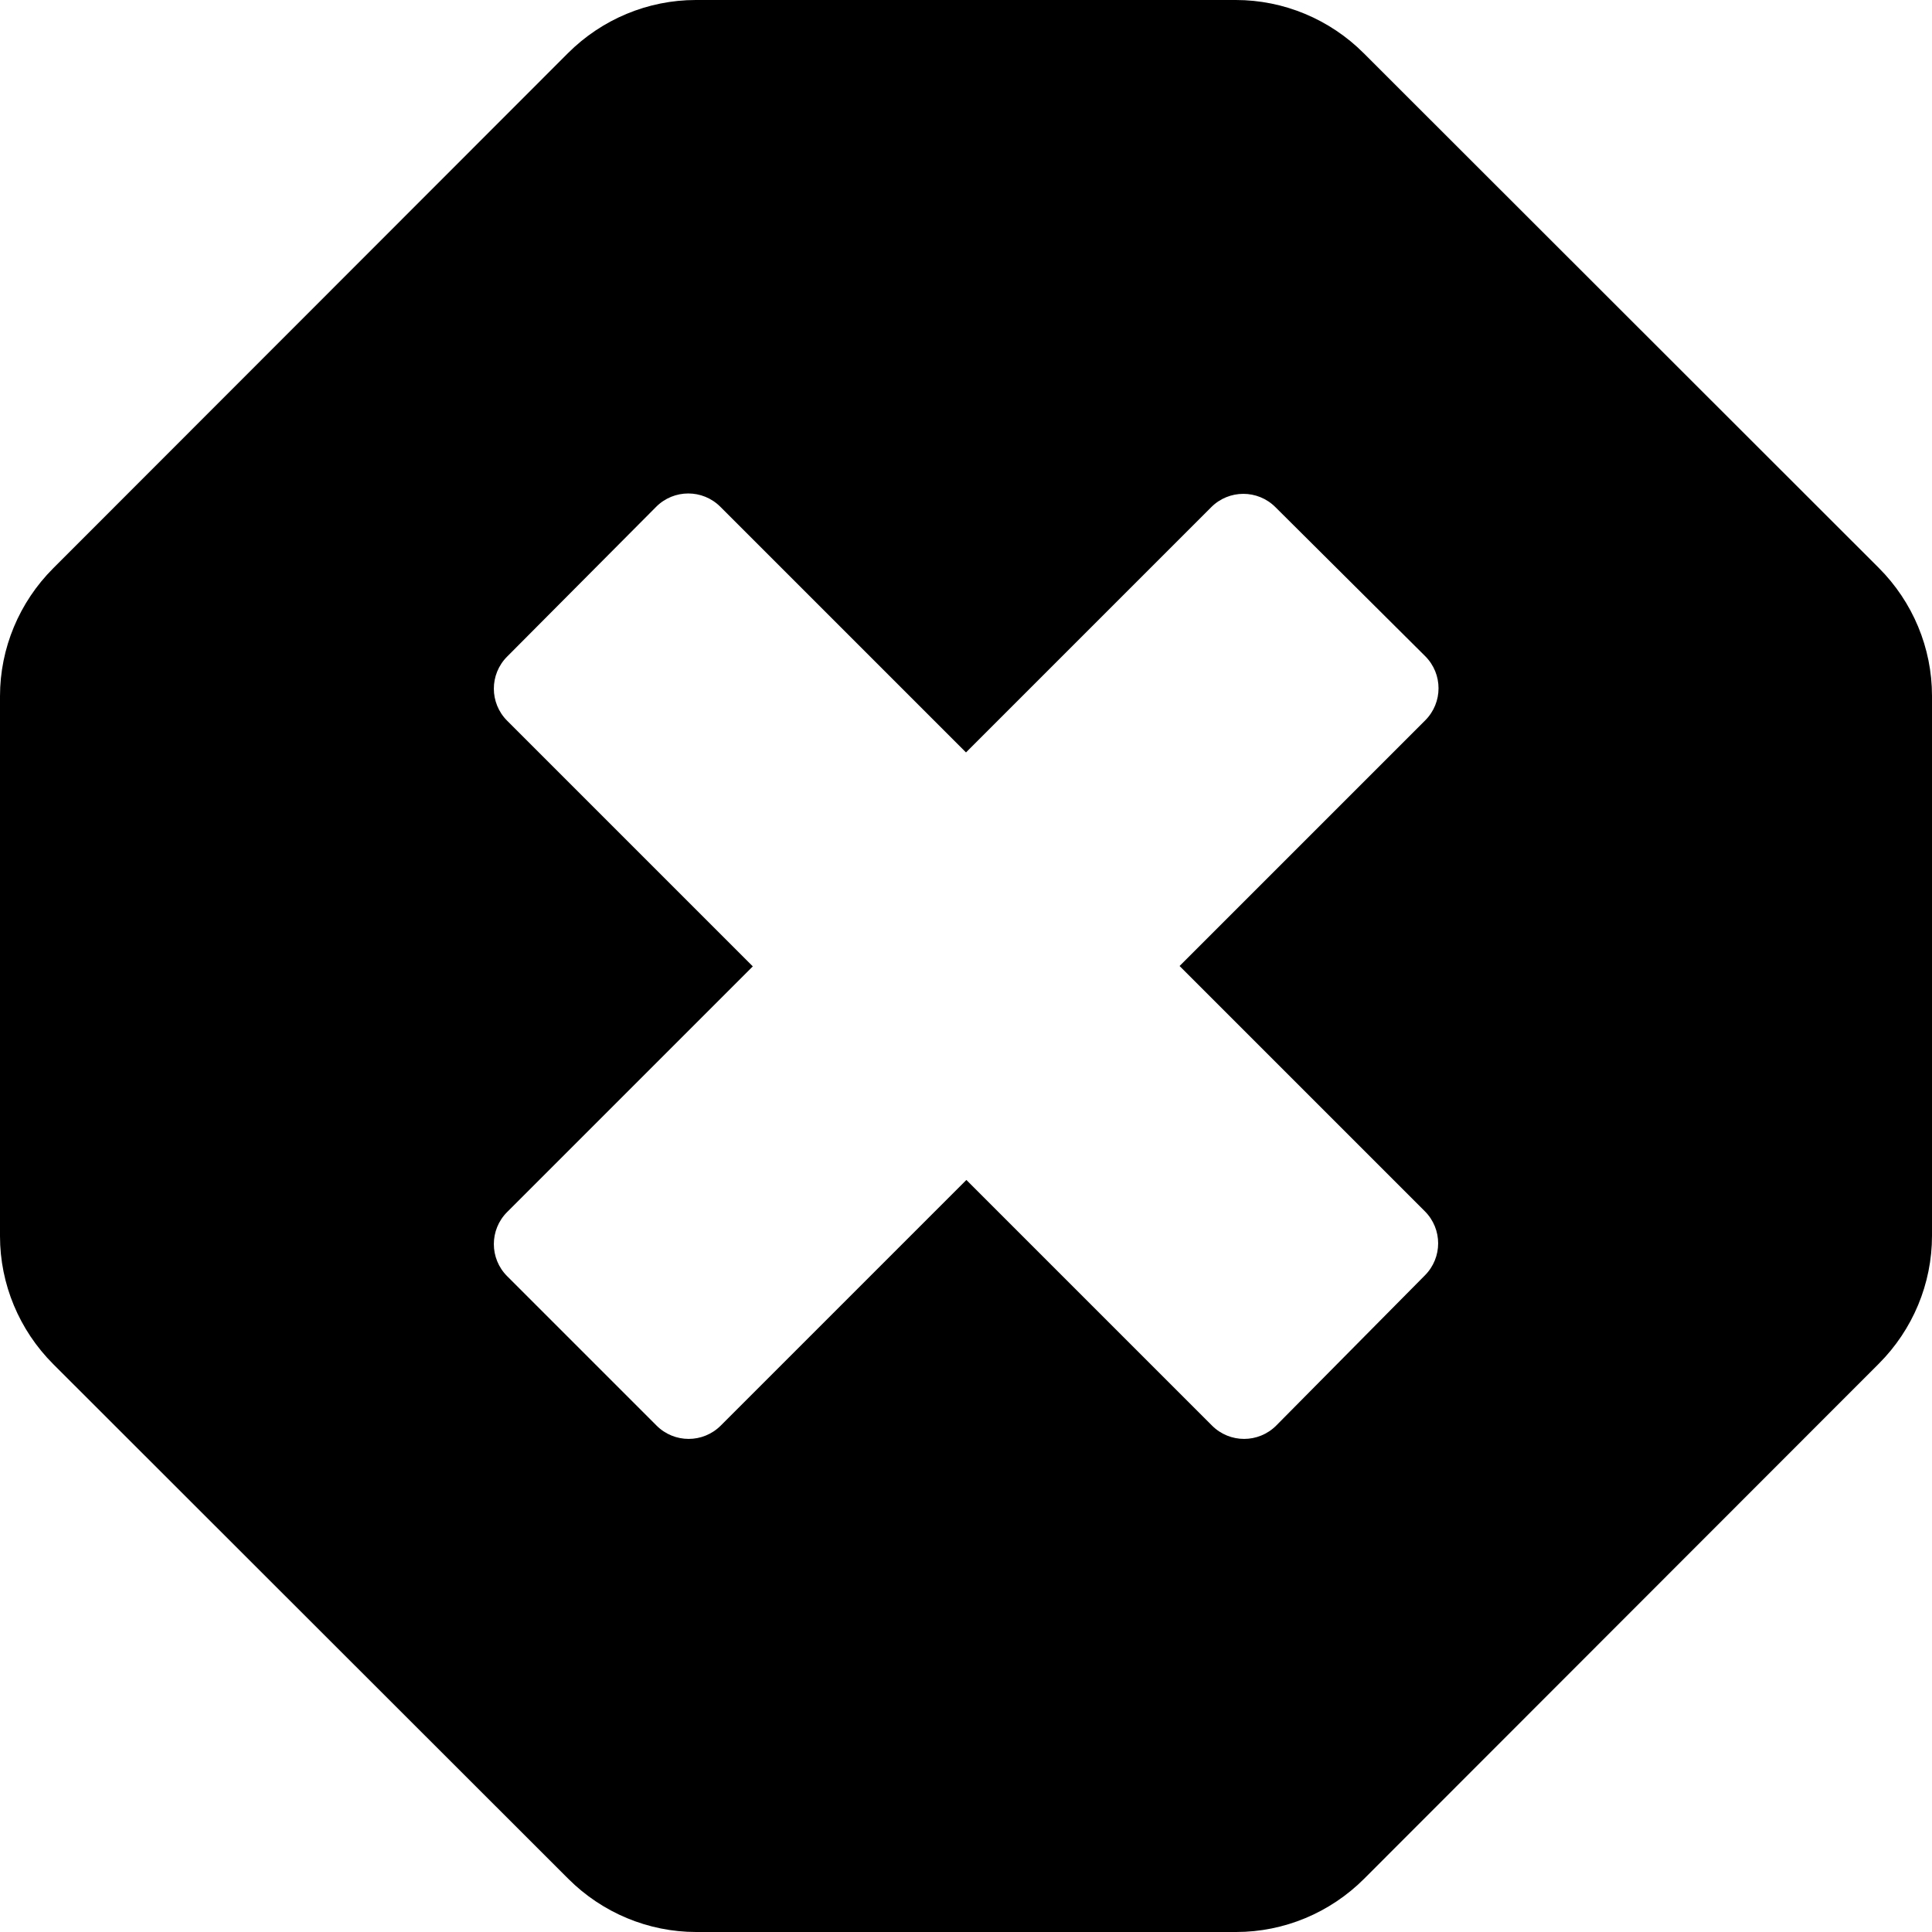
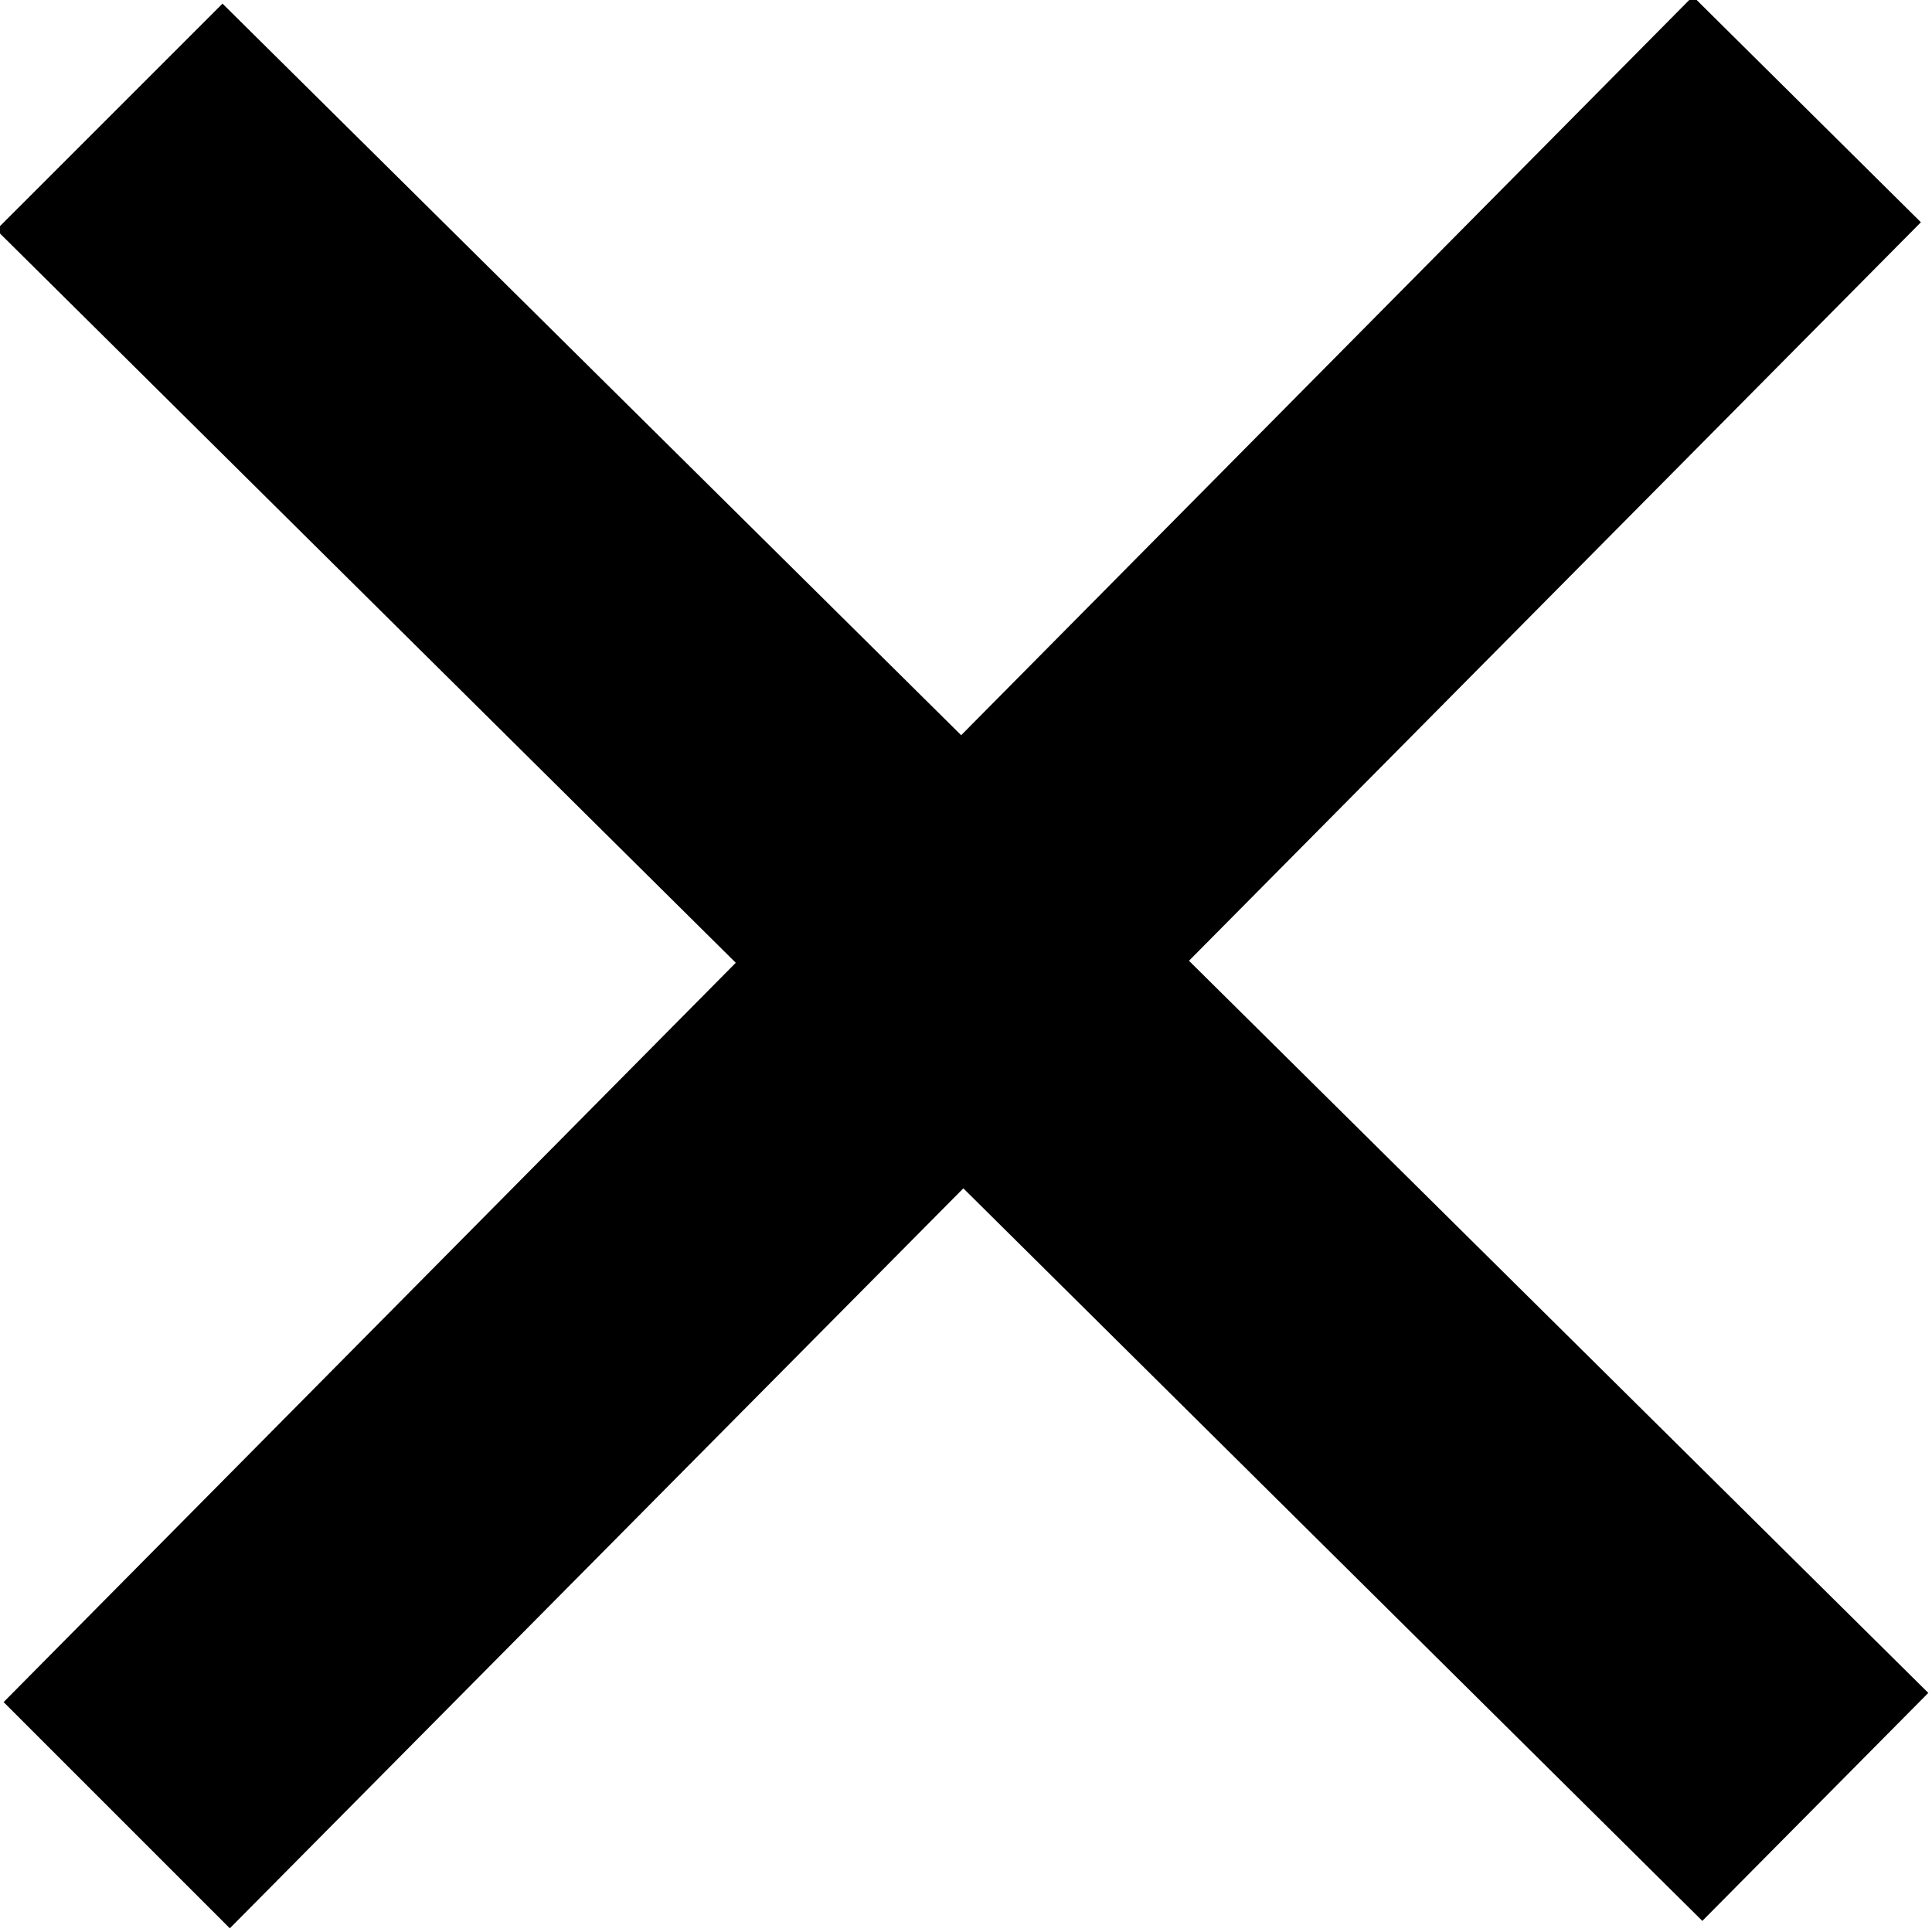
- <svg xmlns="http://www.w3.org/2000/svg" viewBox="0 0 512 512">
-   <path d="M497.9 150.5c9 9 14.1 21.2 14.1 33.9v143.1c0 12.7-5.1 24.9-14.1 33.9L361.5 497.9c-9 9-21.2 14.1-33.9 14.1H184.5c-12.7 0-24.9-5.1-33.9-14.1L14.1 361.5c-9-9-14.1-21.2-14.1-33.9V184.5c0-12.7 5.1-24.9 14.1-33.9L150.5 14.1c9-9 21.2-14.1 33.9-14.1h143.1c12.7 0 24.9 5.1 33.9 14.1l136.5 136.4zM377.6 338c4.7-4.7 4.7-12.3 0-17l-65-65 65.1-65.1c4.7-4.7 4.7-12.3 0-17L338 134.4c-4.7-4.7-12.3-4.7-17 0l-65 65-65.1-65.1c-4.7-4.7-12.3-4.7-17 0L134.4 174c-4.7 4.7-4.7 12.3 0 17l65.1 65.1-65.1 65.1c-4.7 4.7-4.7 12.3 0 17l39.6 39.6c4.7 4.7 12.3 4.7 17 0l65.1-65.1 65.1 65.1c4.7 4.7 12.3 4.7 17 0l39.4-39.8z" />
+ <svg xmlns="http://www.w3.org/2000/svg" viewBox="0 0 24 24">
+   <path d="M23.954 21.03l-9.184-9.095 9.092-9.174-2.832-2.807-9.09 9.179-9.176-9.088-2.81 2.81 9.186 9.105-9.095 9.184 2.81 2.81 9.112-9.192 9.18 9.1z" />
</svg>
